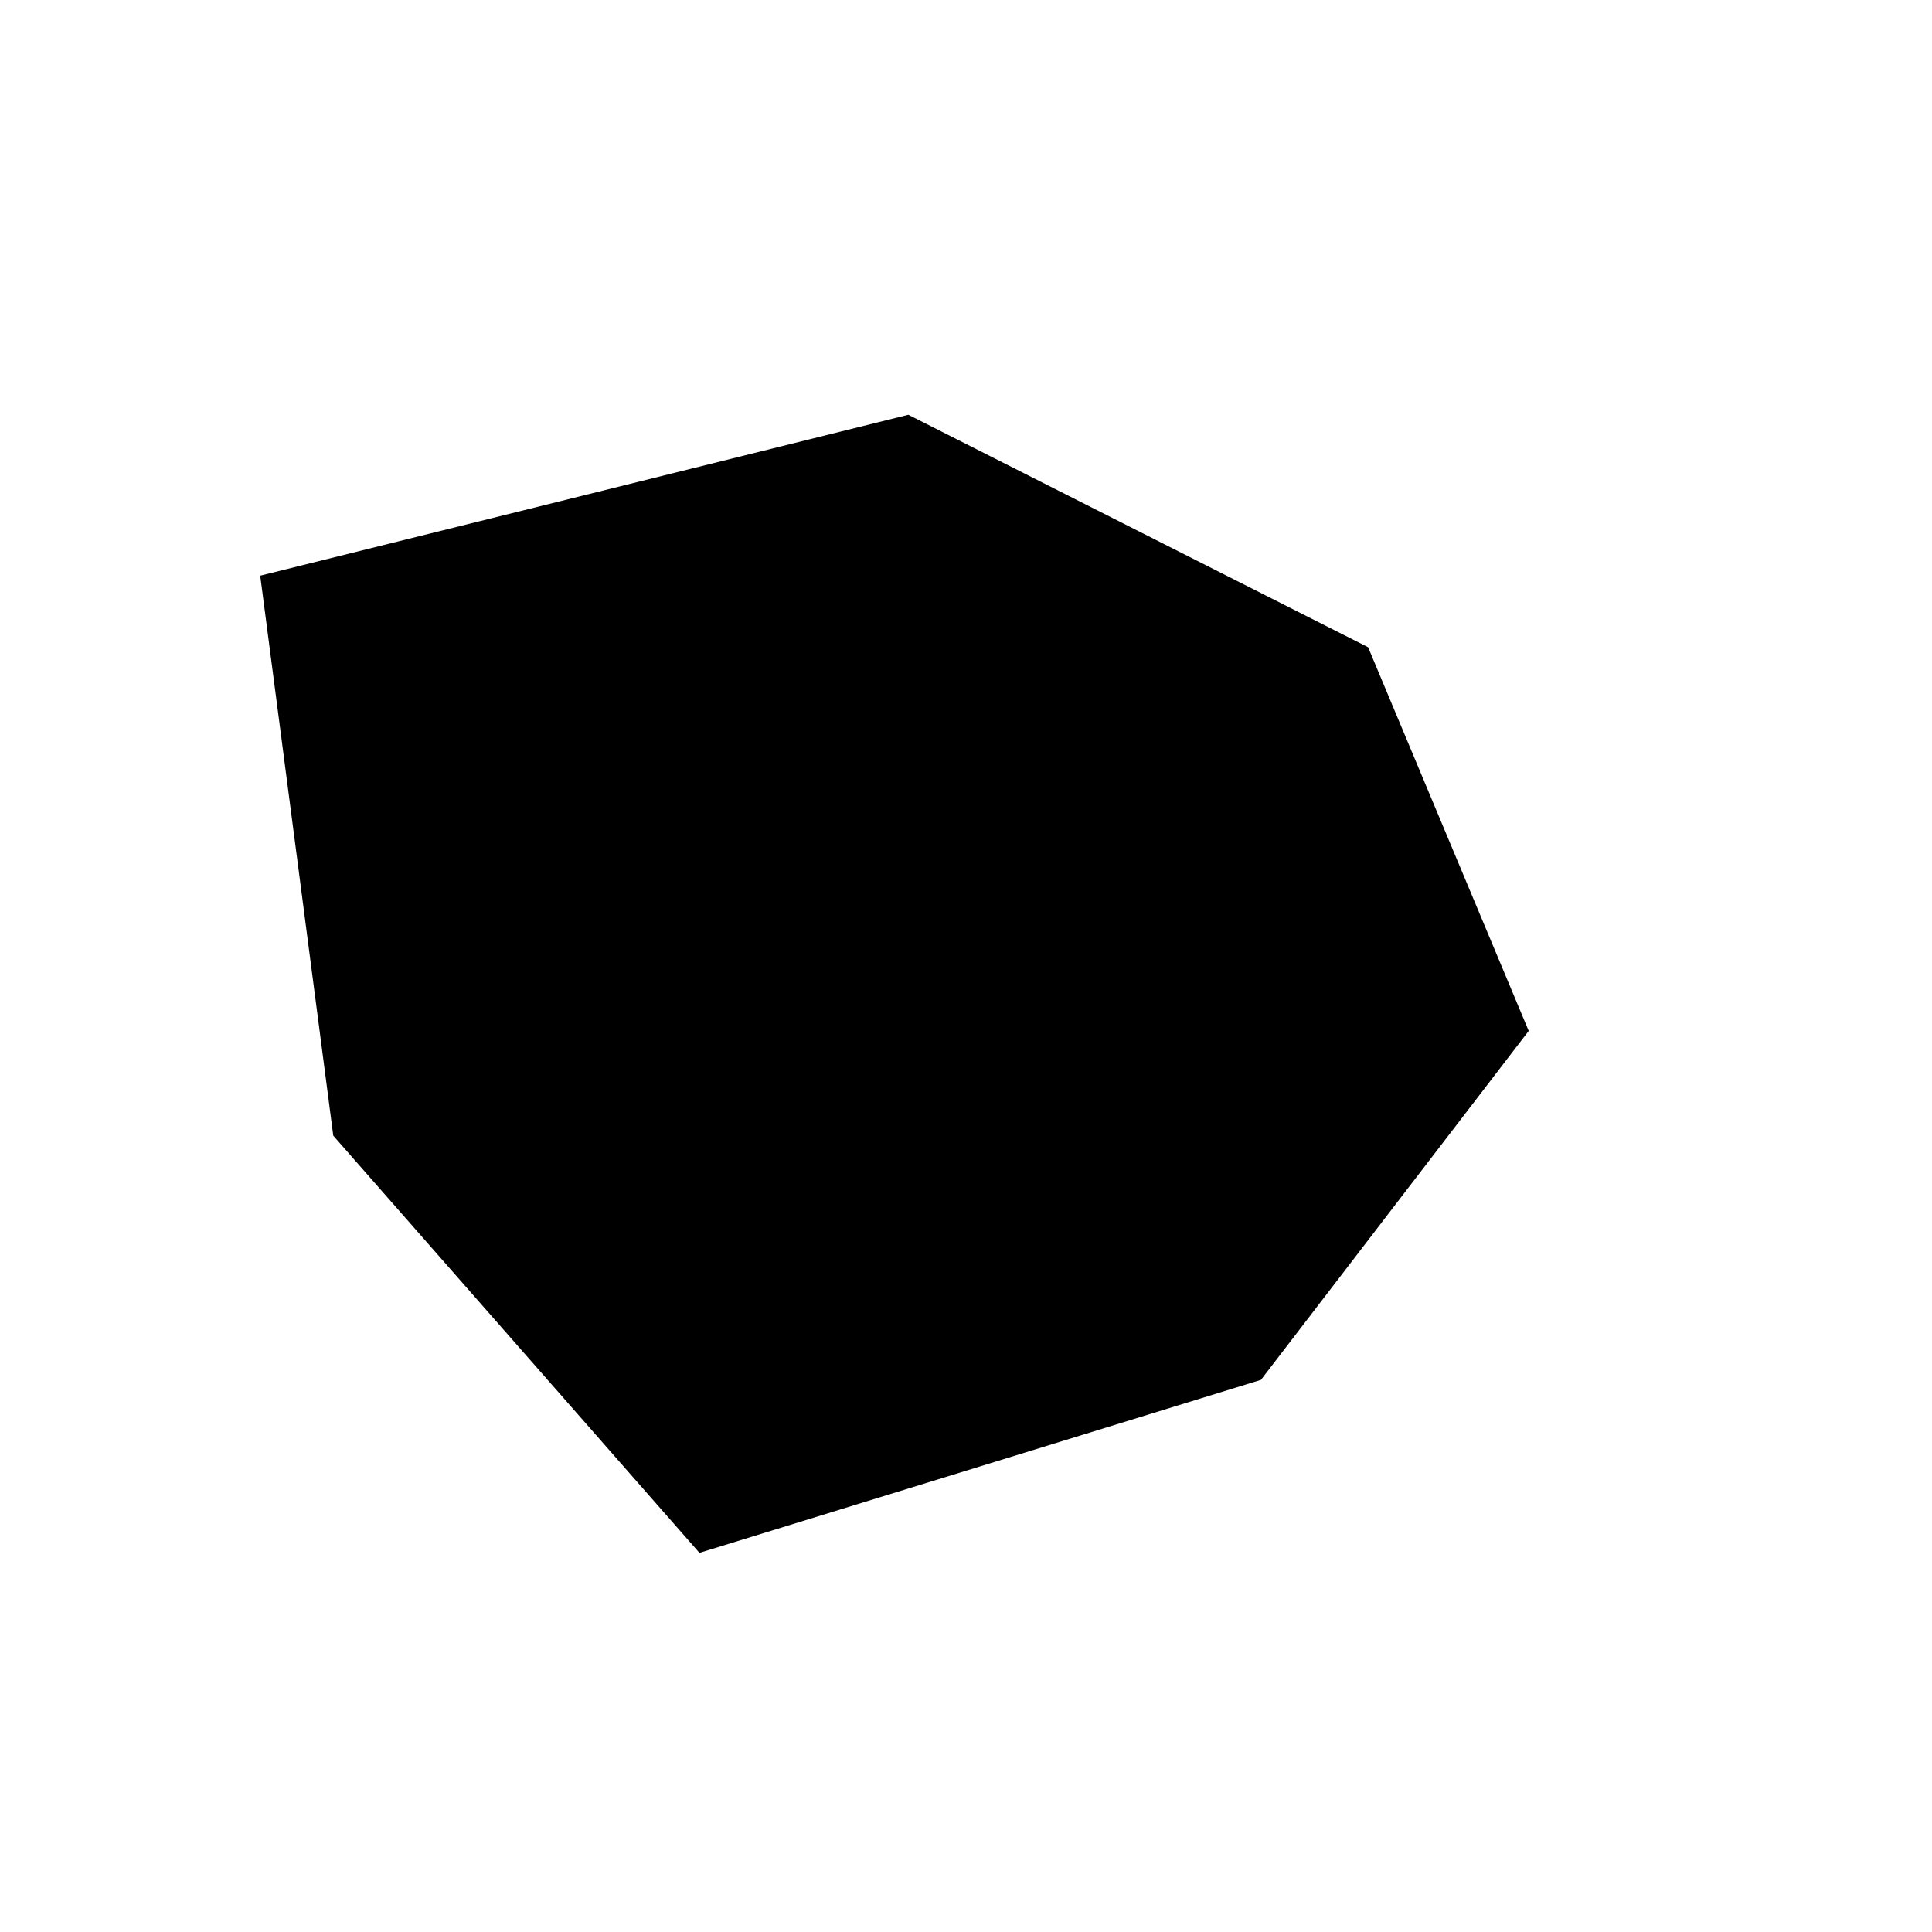
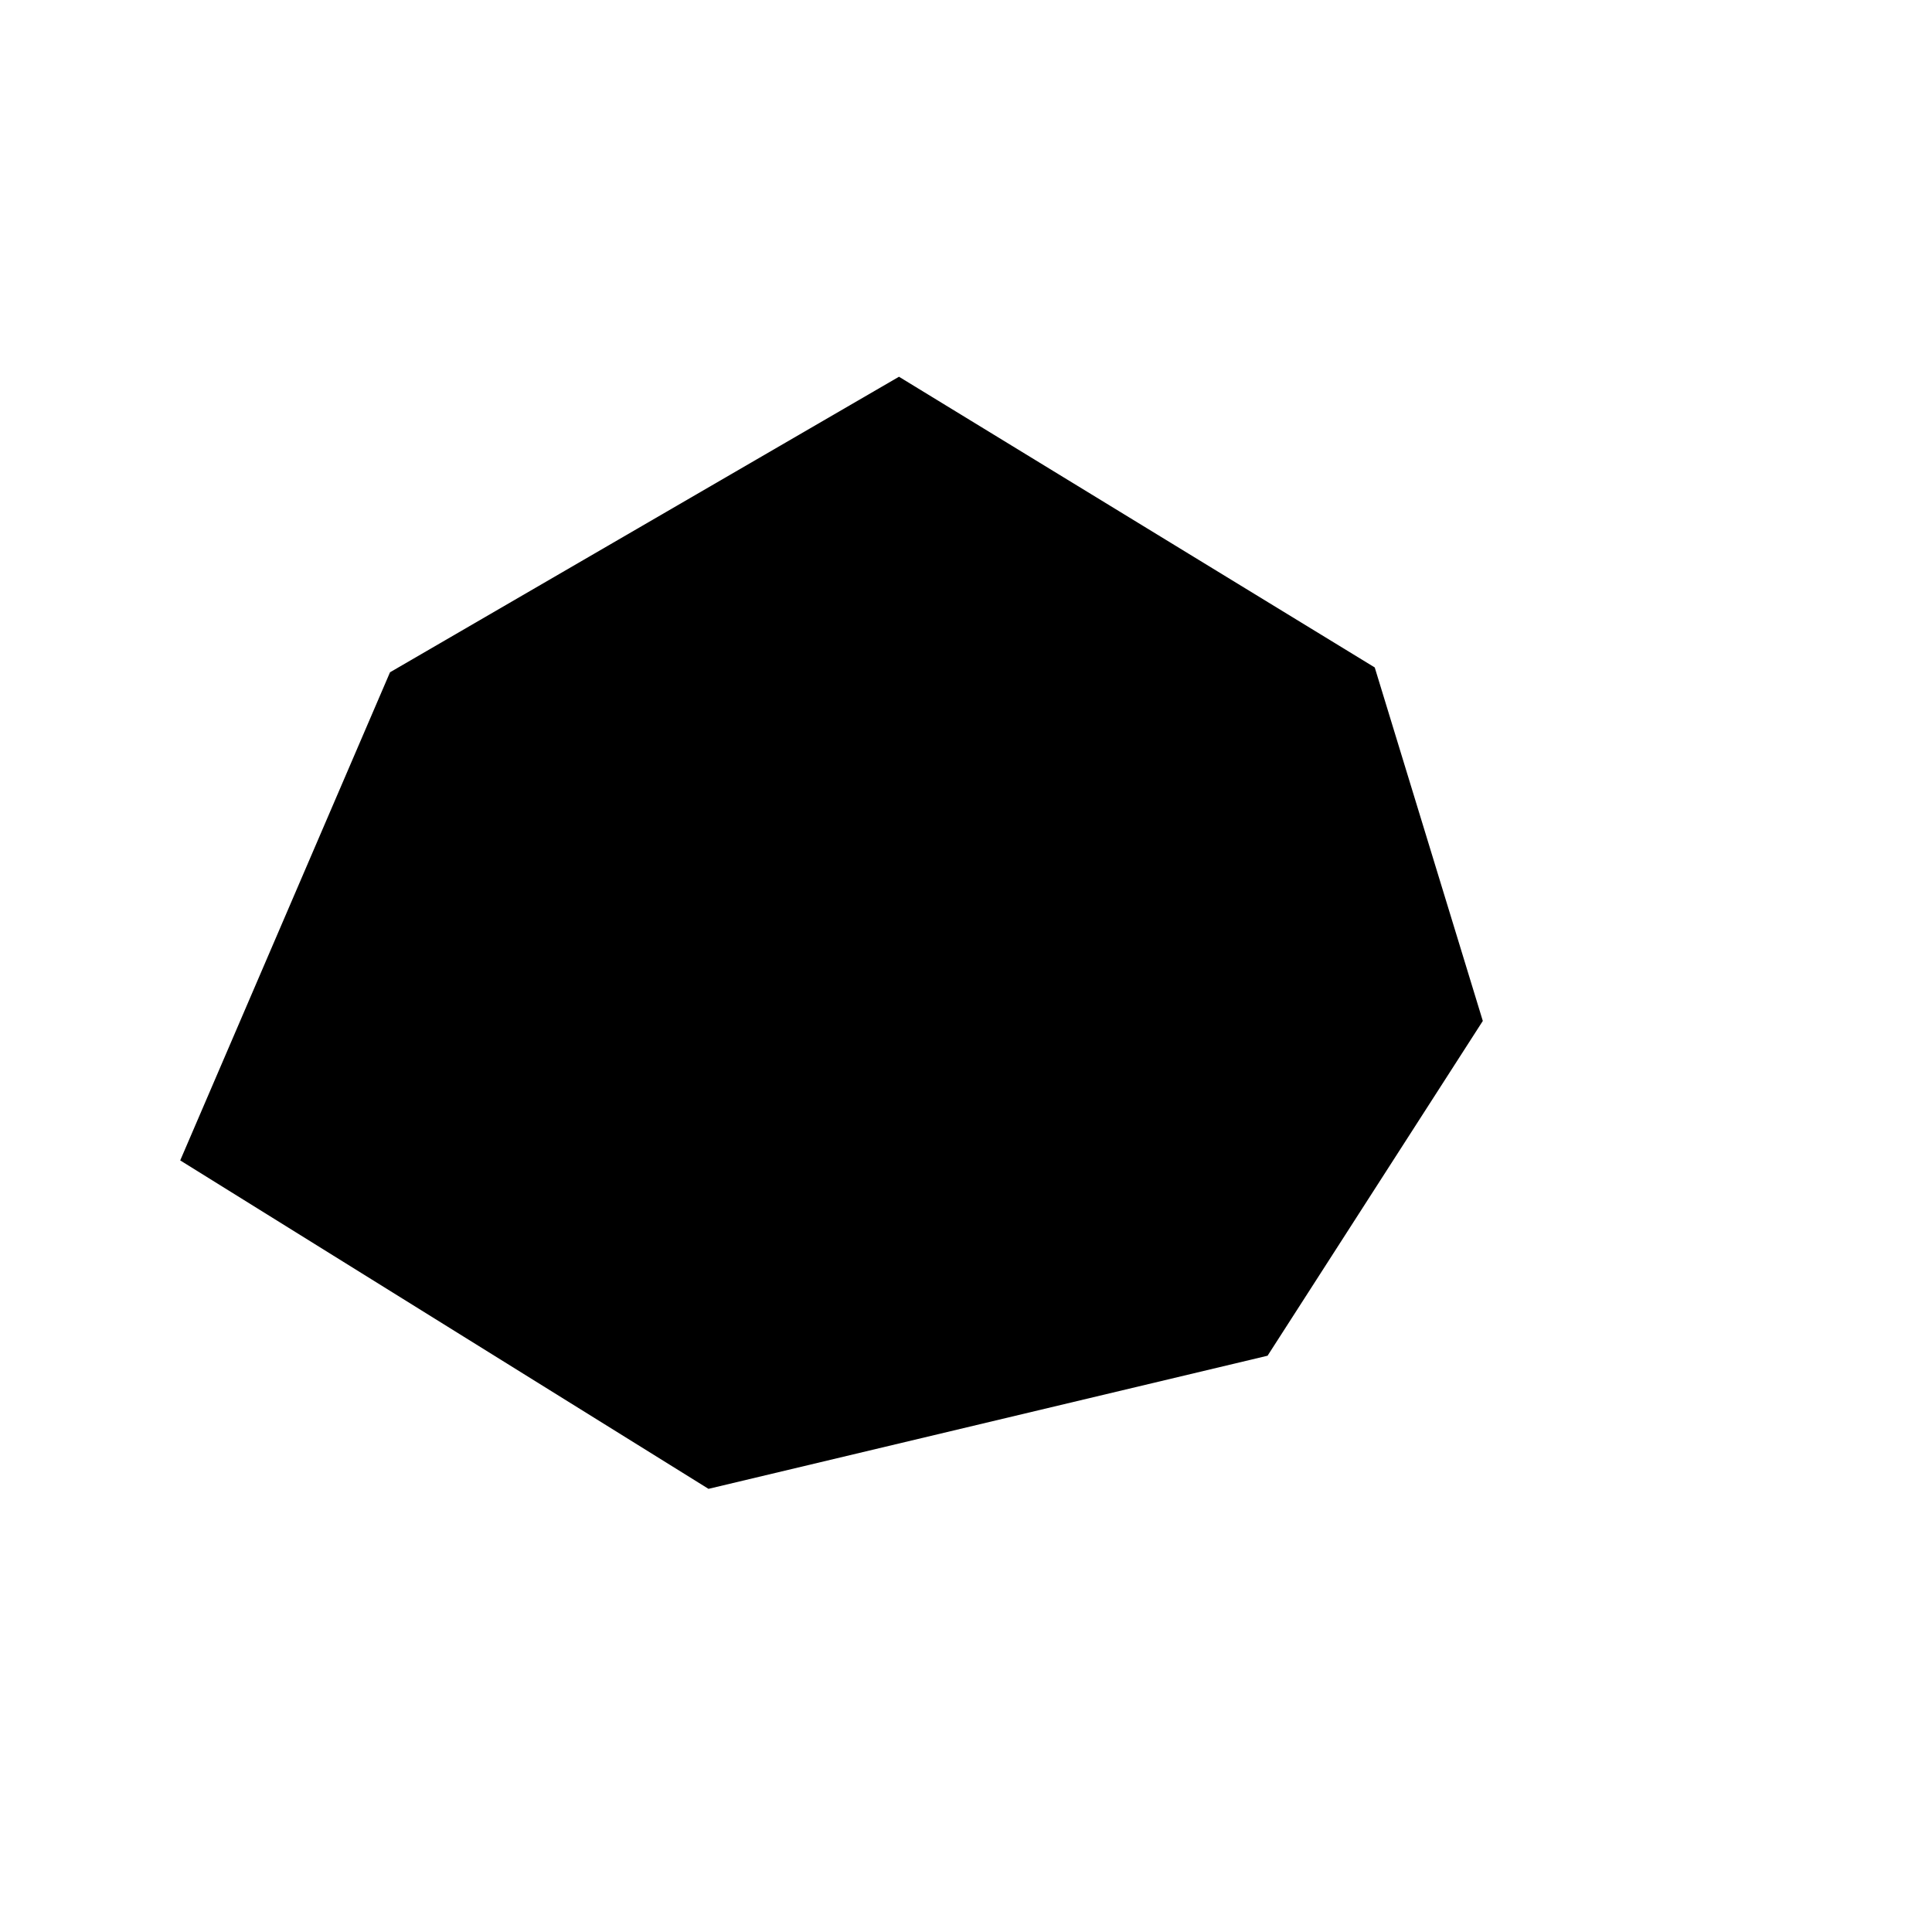
<svg xmlns="http://www.w3.org/2000/svg" viewBox="0 0 64 64" aria-hidden="true">
-   <path fill="black" d="M 30.09 13.74 L 45.32 21.44 L 50.64 34.15 L 41.77 45.71 L 23.17 51.44 L 11.04 37.62 L 8.62 19.07 Z" />
+   <path fill="black" d="M 29.78 12.48 L 45.54 22.11 L 49.12 33.82 L 41.99 44.91 L 23.47 49.32 L 5.97 38.44 L 12.92 22.27 Z" />
</svg>
